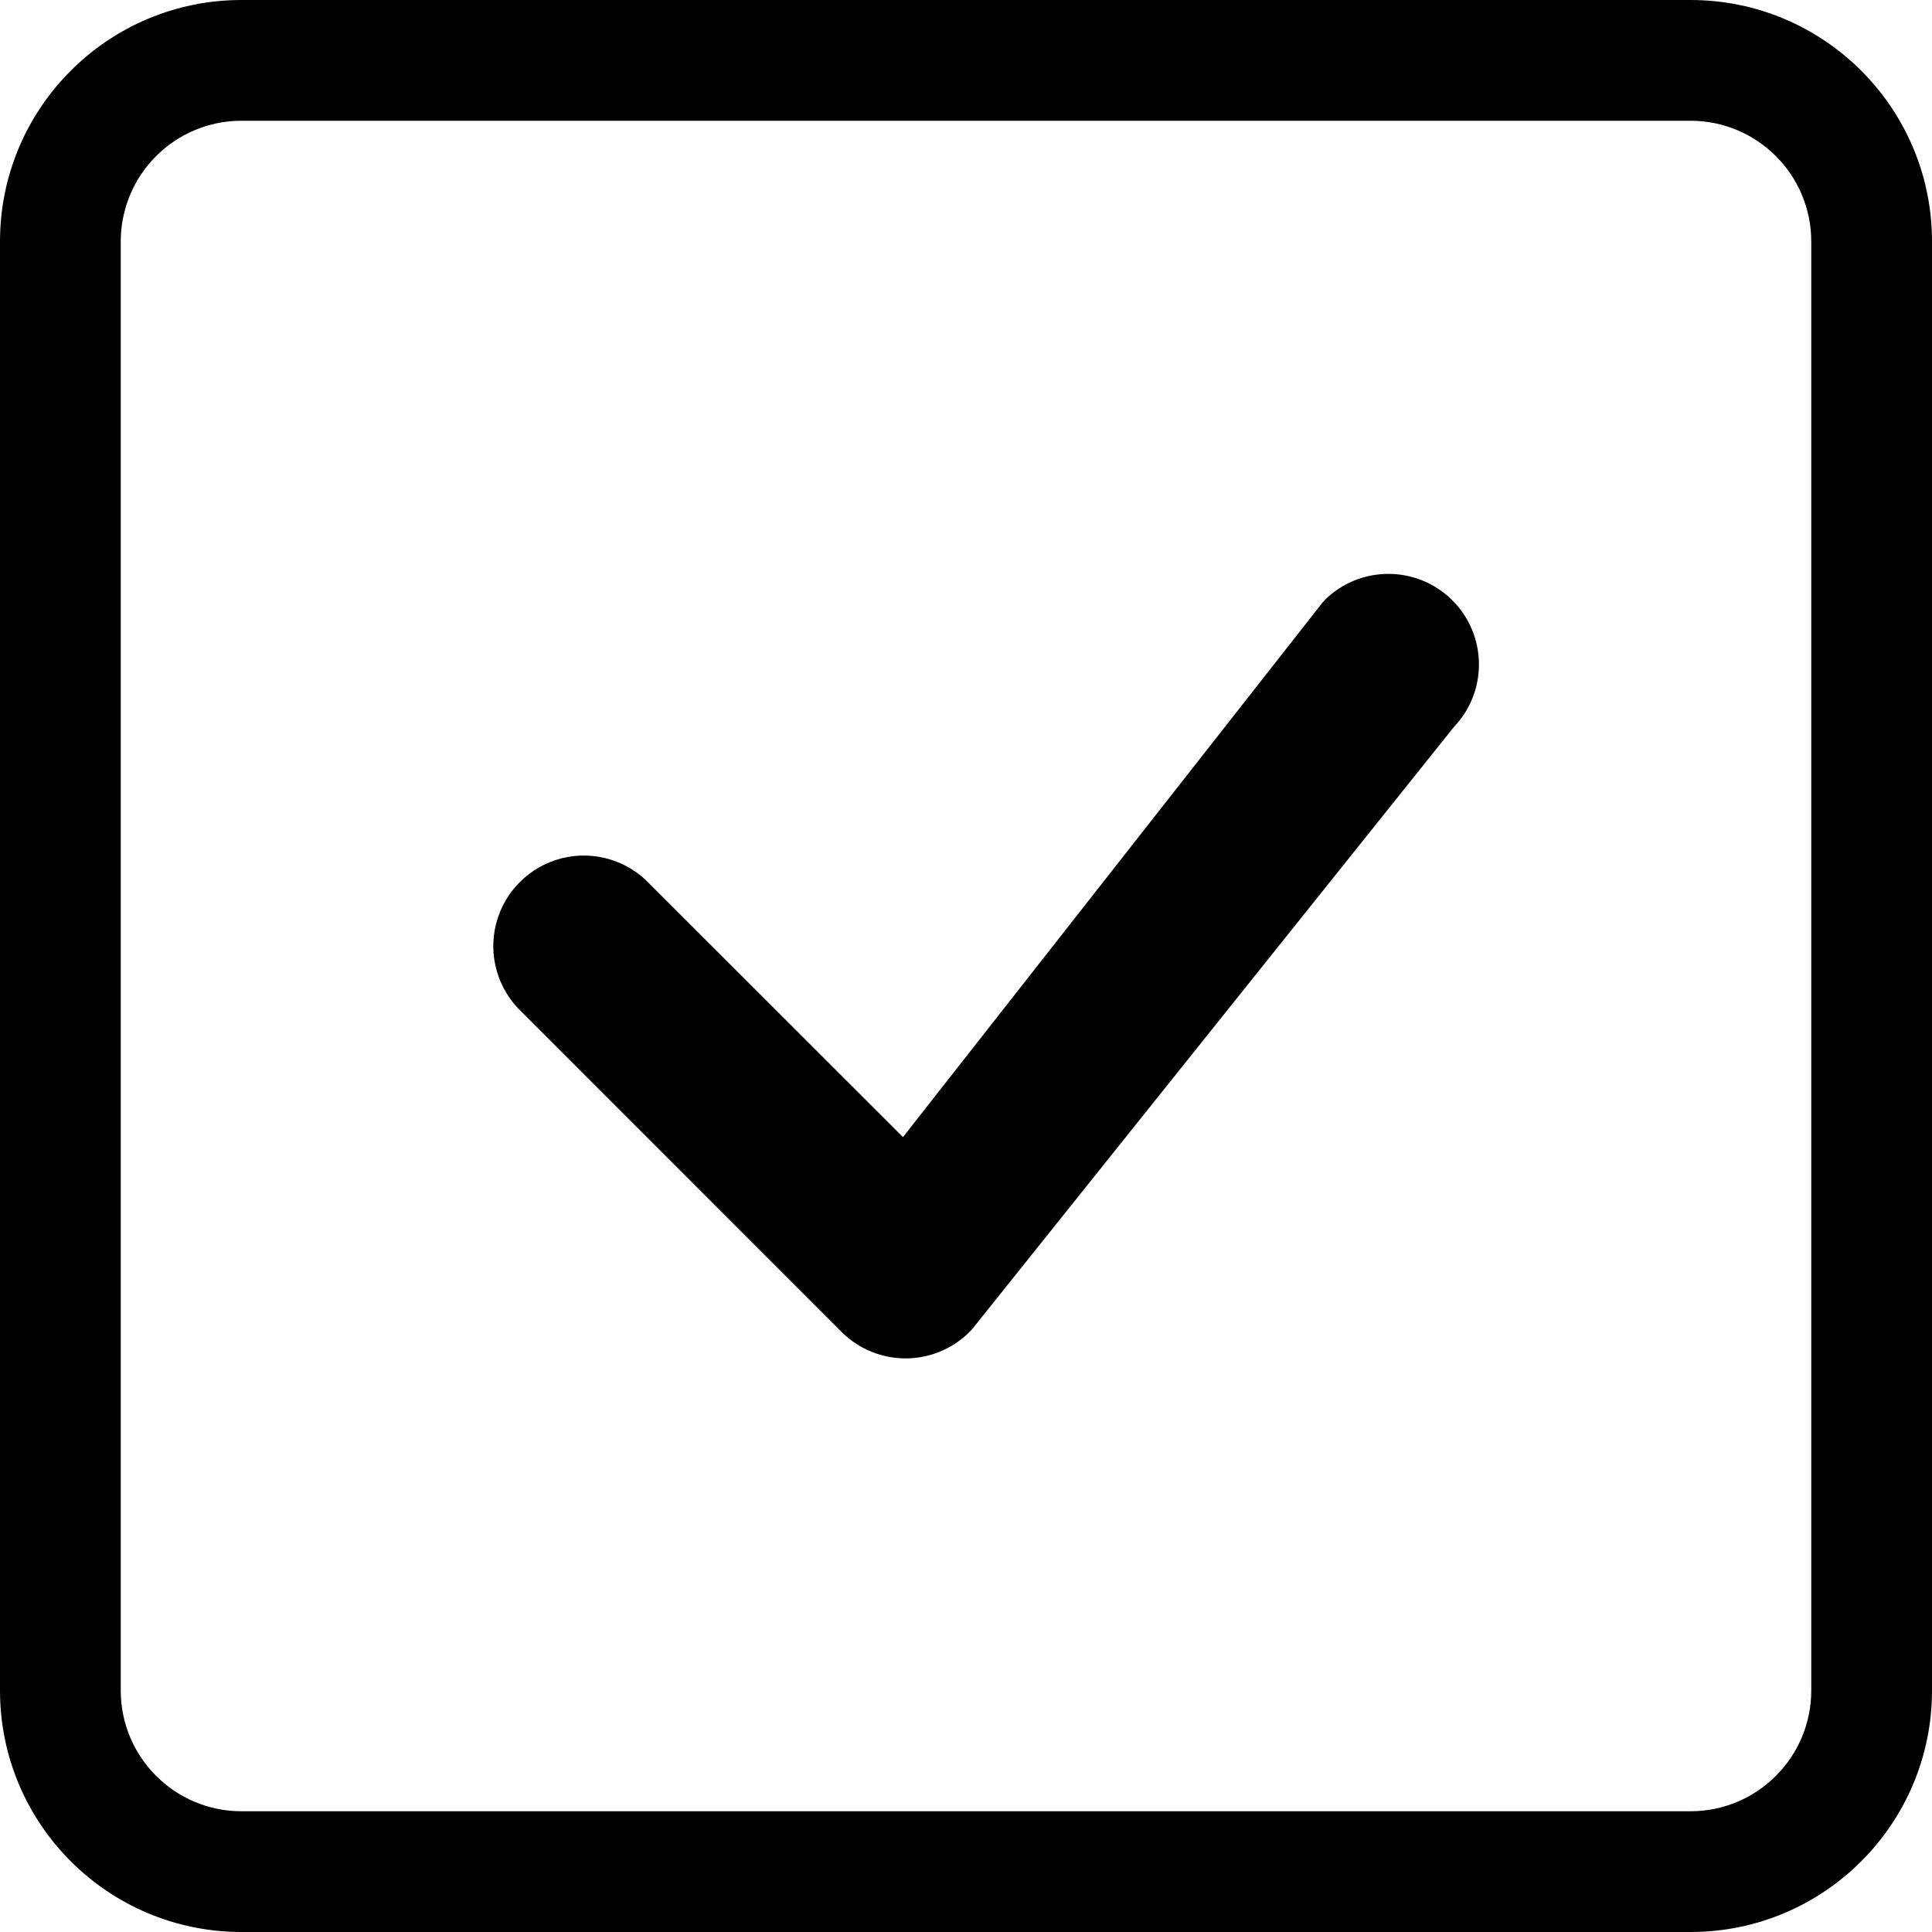
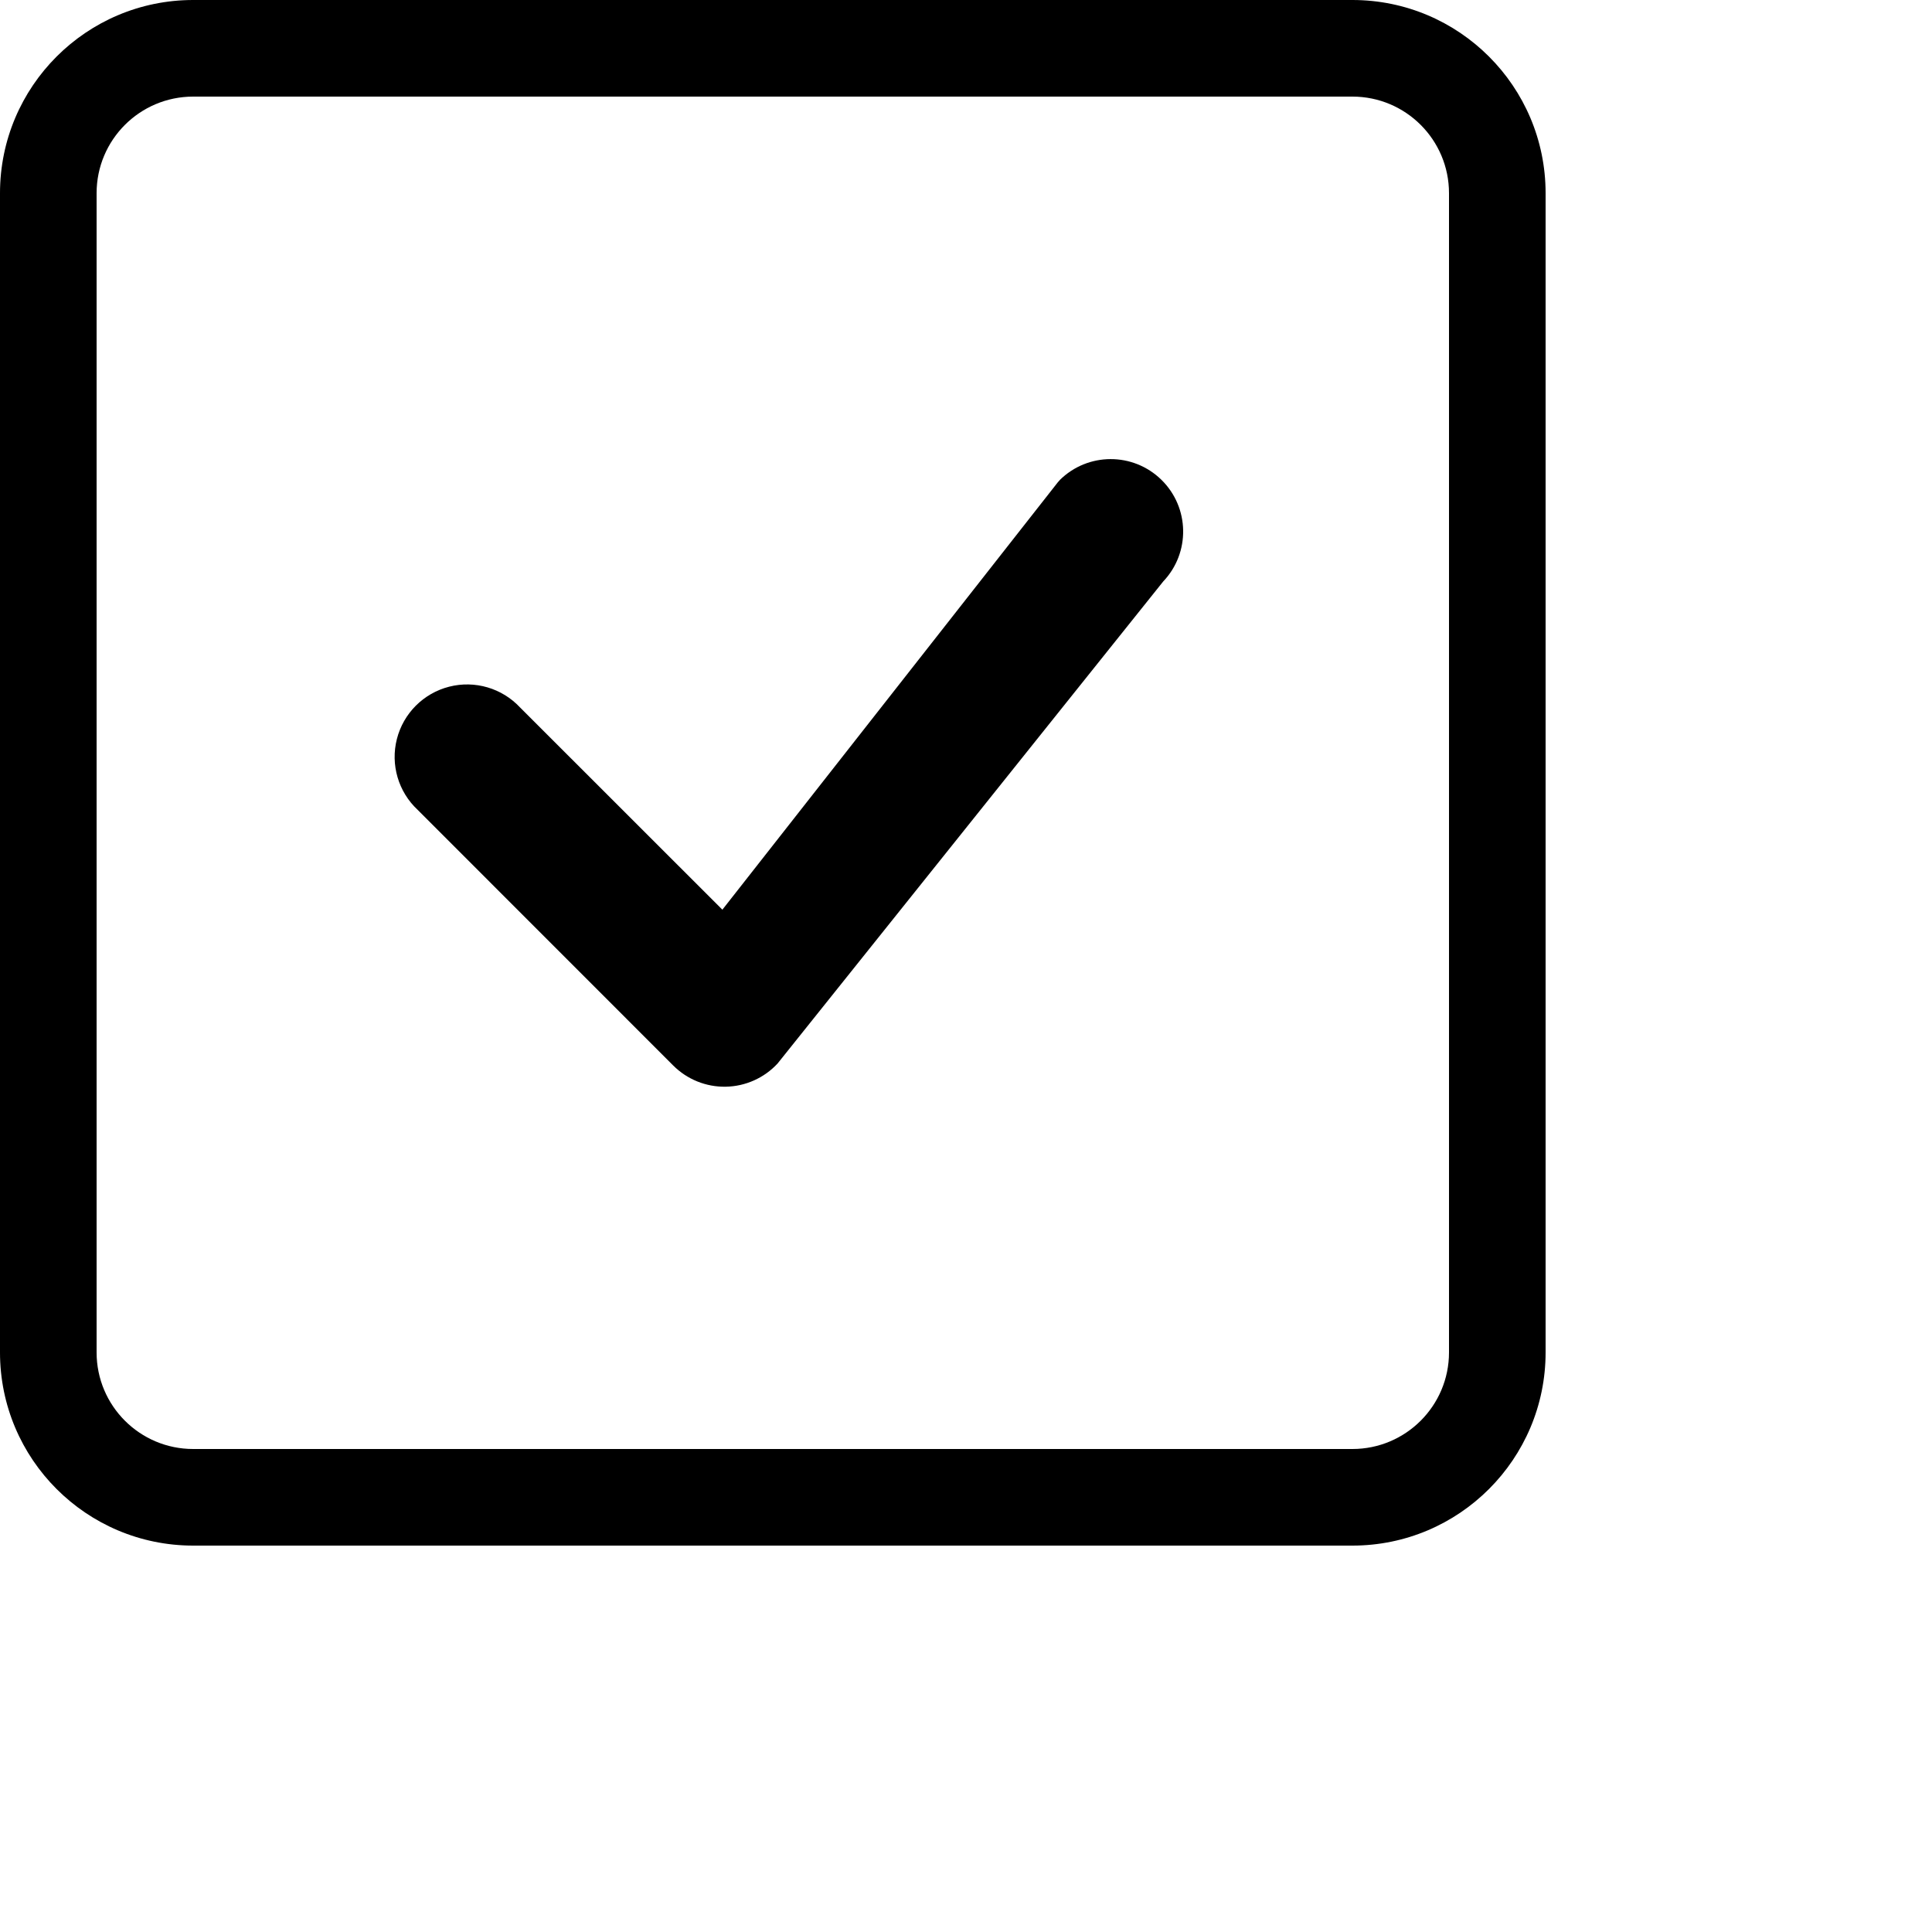
- <svg xmlns="http://www.w3.org/2000/svg" width="16" height="16" fill="currentColor" class="bi bi-check-square">
+ <svg xmlns="http://www.w3.org/2000/svg" viewBox="0 0 20 20" fill="currentColor" class="bi bi-check-square">
  <path d="M14 1a1 1 0 0 1 1 1v12a1 1 0 0 1-1 1H2a1 1 0 0 1-1-1V2a1 1 0 0 1 1-1h12zM2 0a2 2 0 0 0-2 2v12a2 2 0 0 0 2 2h12a2 2 0 0 0 2-2V2a2 2 0 0 0-2-2H2z" />
  <path d="M10.97 4.97a.75.75 0 0 1 1.071 1.05l-3.992 4.99a.75.75 0 0 1-1.08.02L4.324 8.384a.75.75 0 1 1 1.06-1.06l2.094 2.093 3.473-4.425a.235.235 0 0 1 .02-.022z" />
</svg>
